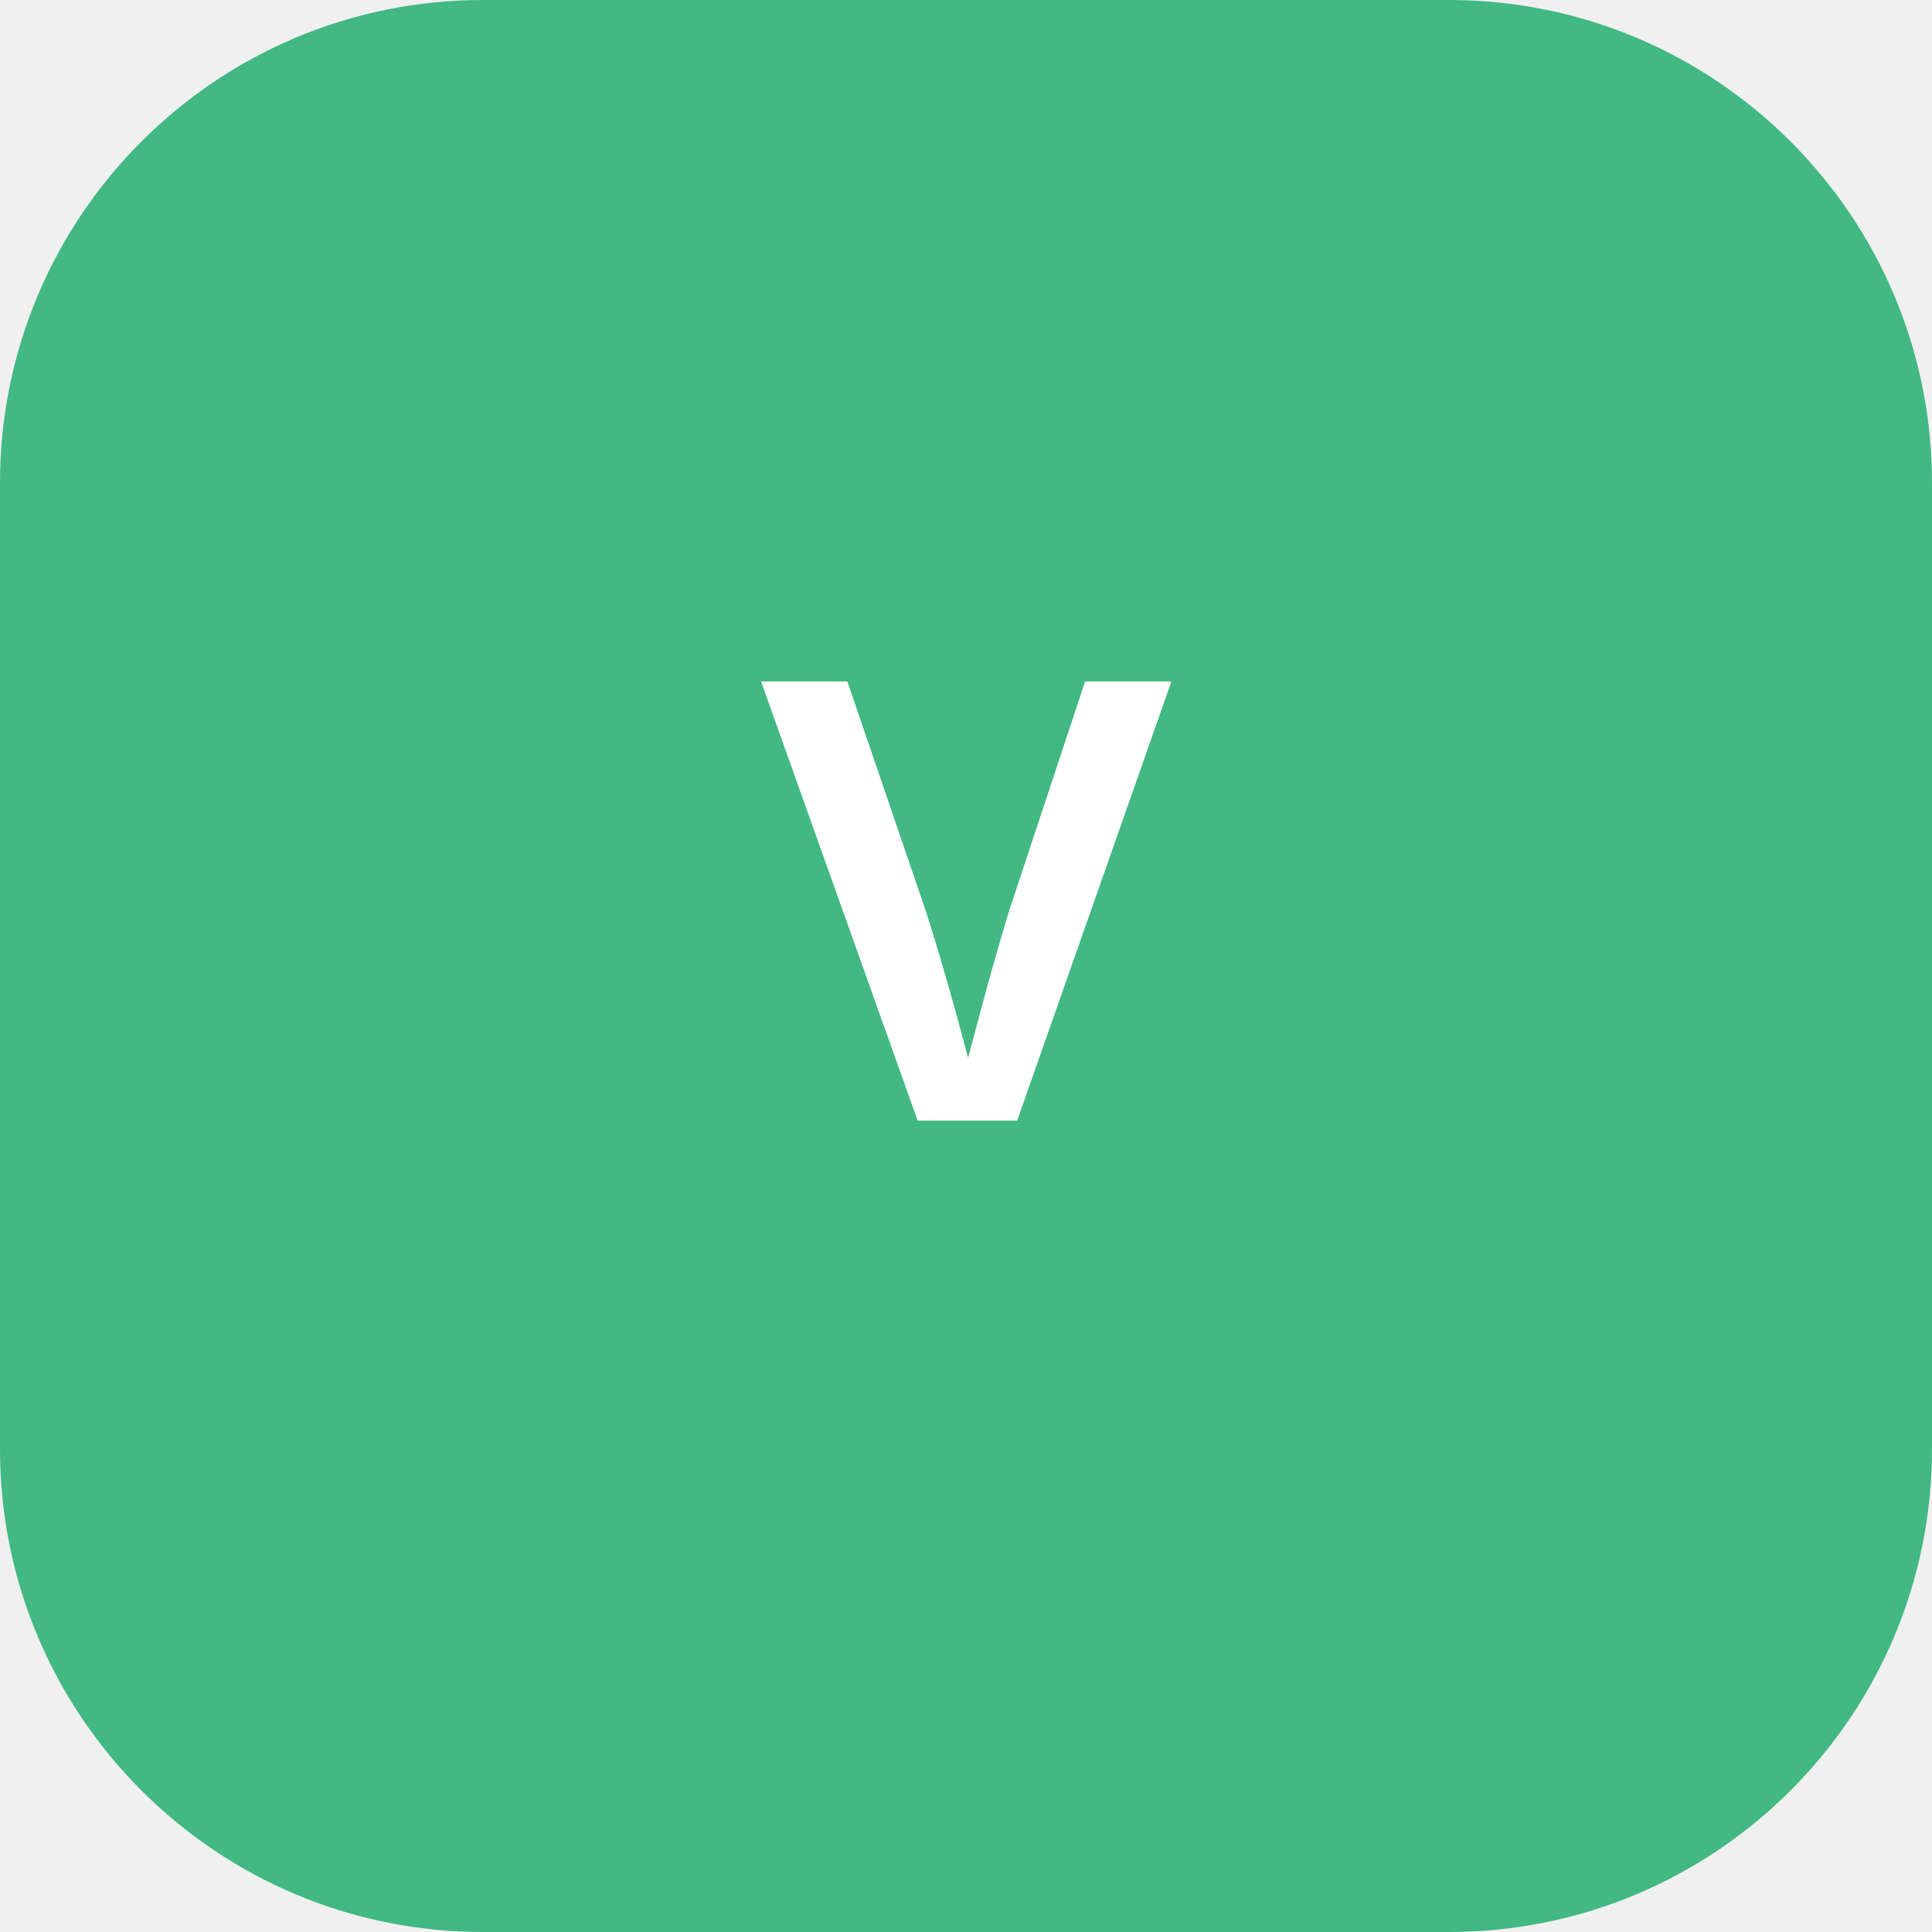
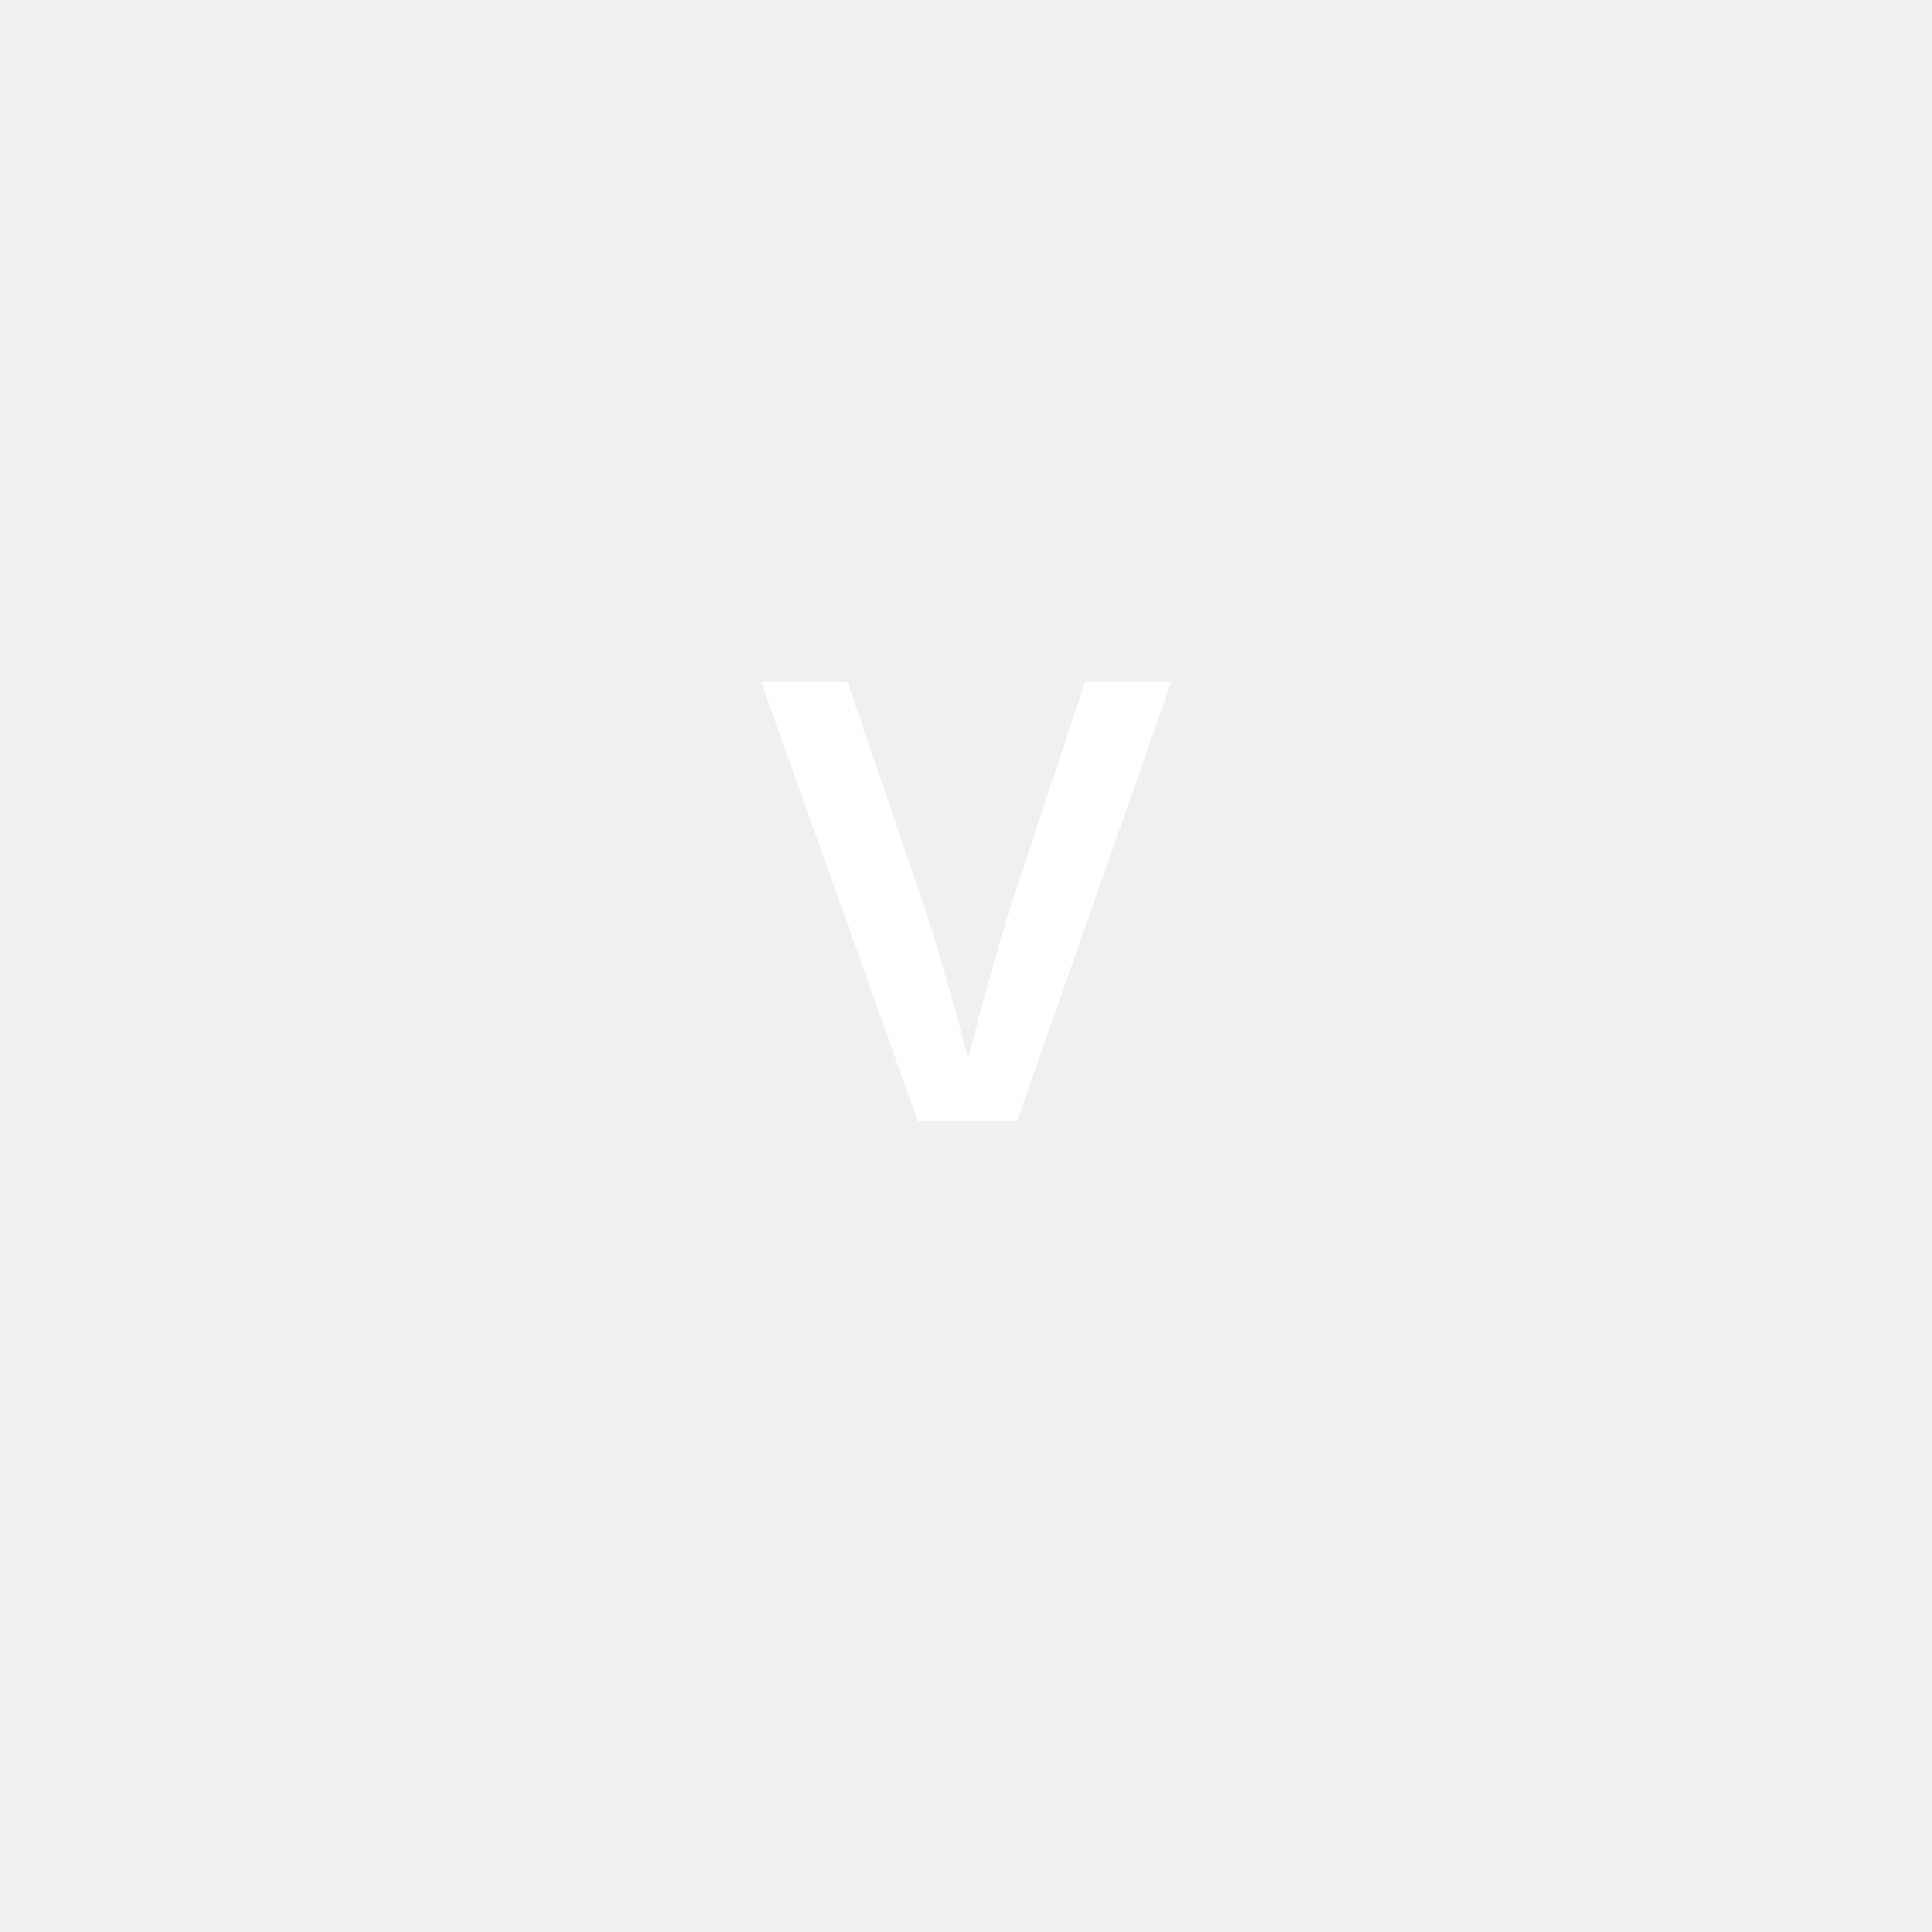
<svg xmlns="http://www.w3.org/2000/svg" viewBox="0 0 64 64">
-   <rect width="64" height="64" rx="16" fill="#42b883" />
  <text x="50%" y="58%" font-family="Inter, &quot;Segoe UI&quot;, sans-serif" font-weight="600" font-size="20" text-anchor="middle" fill="#ffffff">V</text>
</svg>
